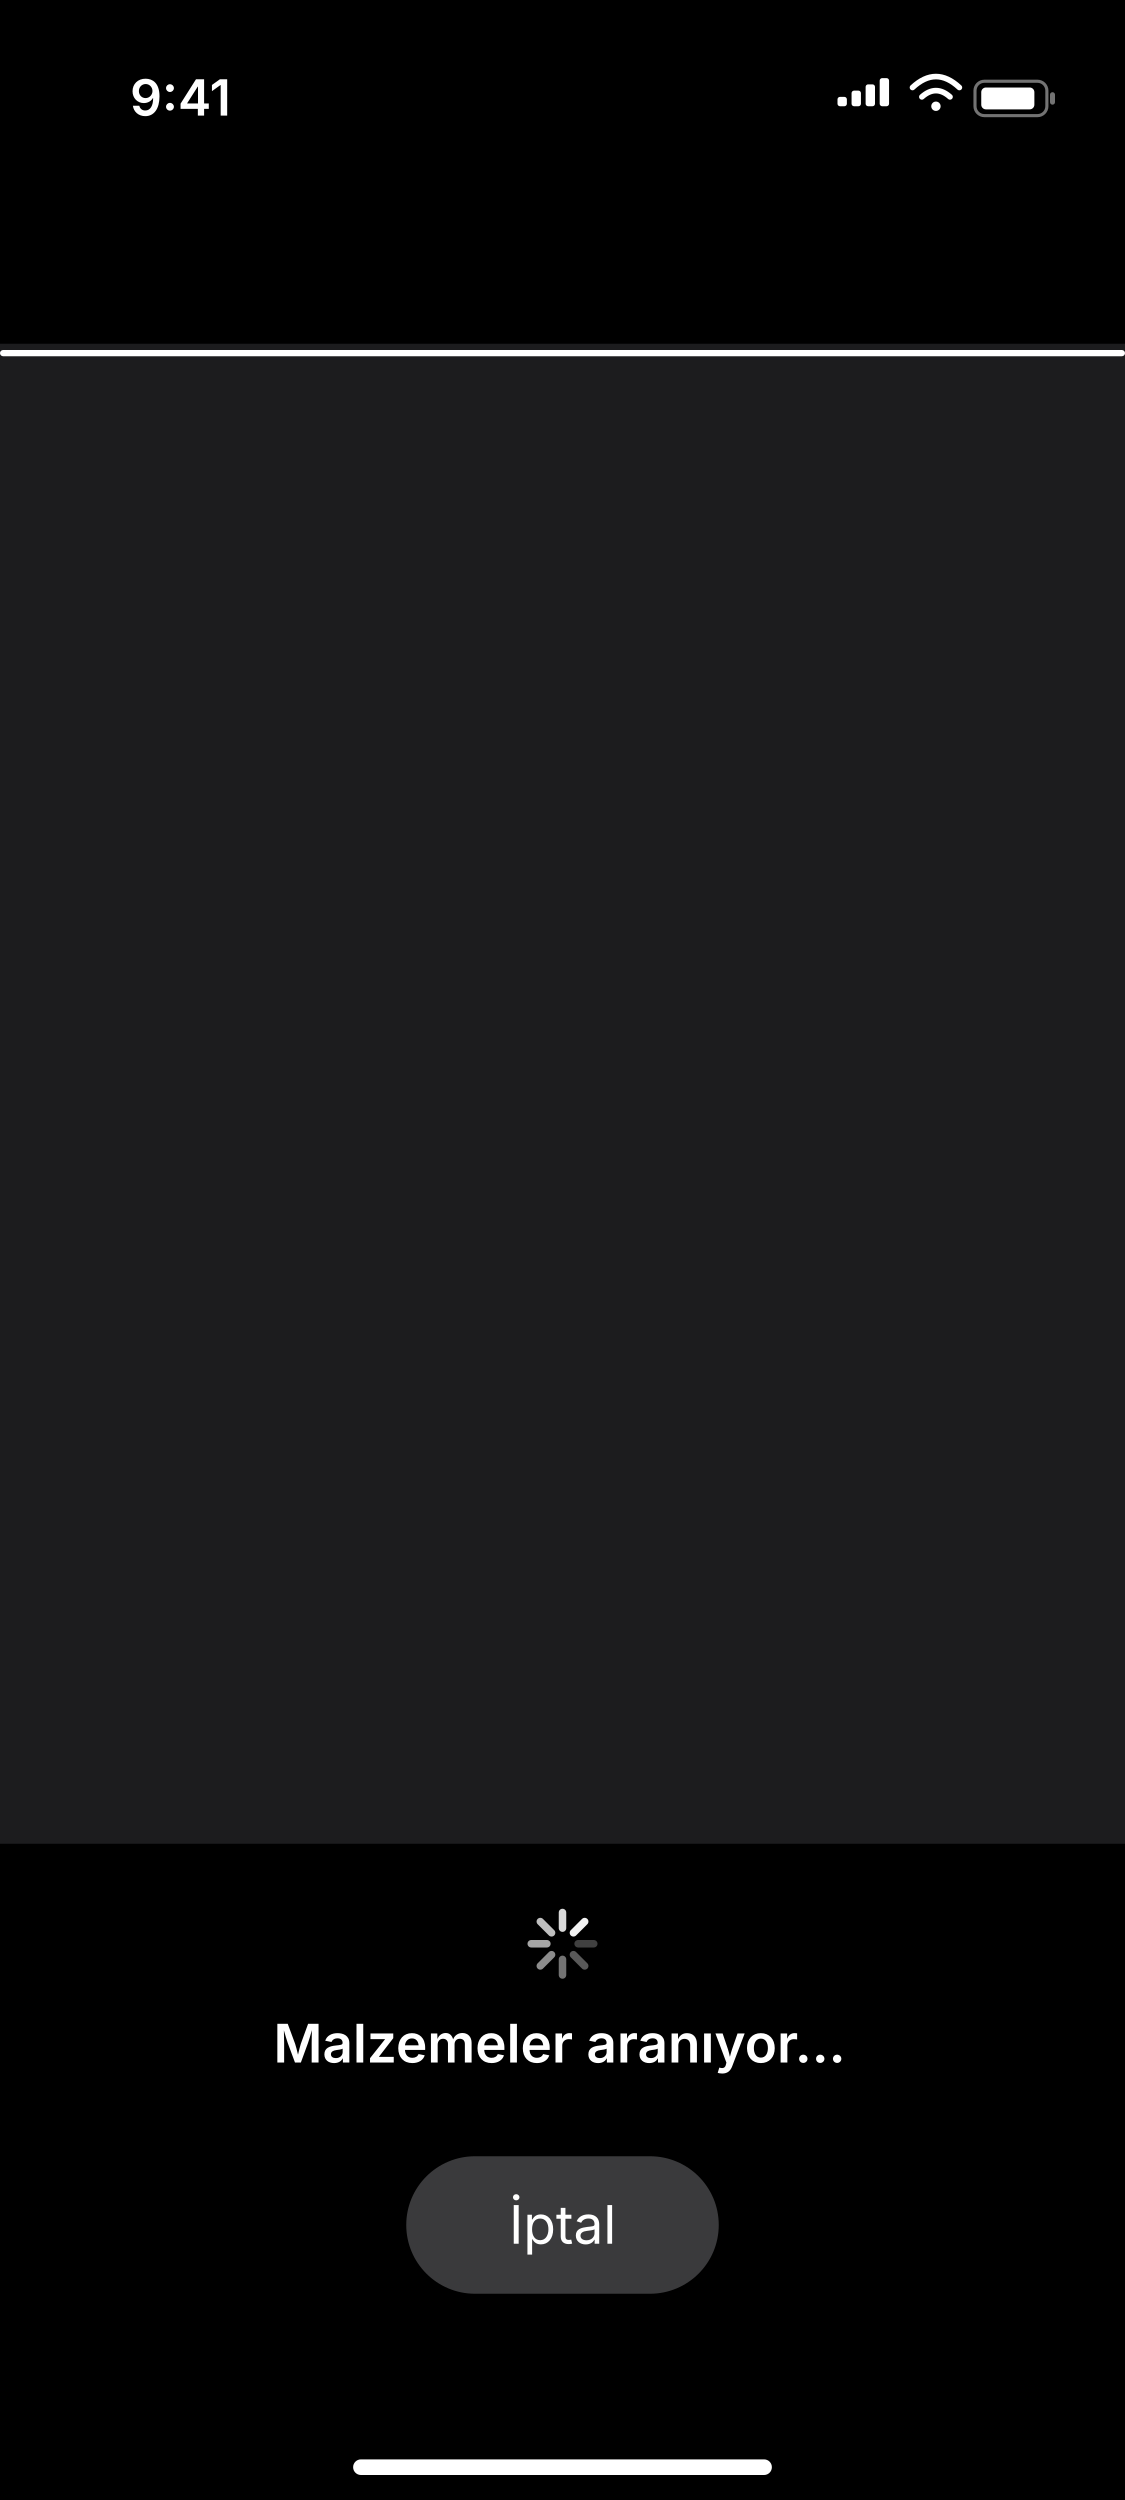
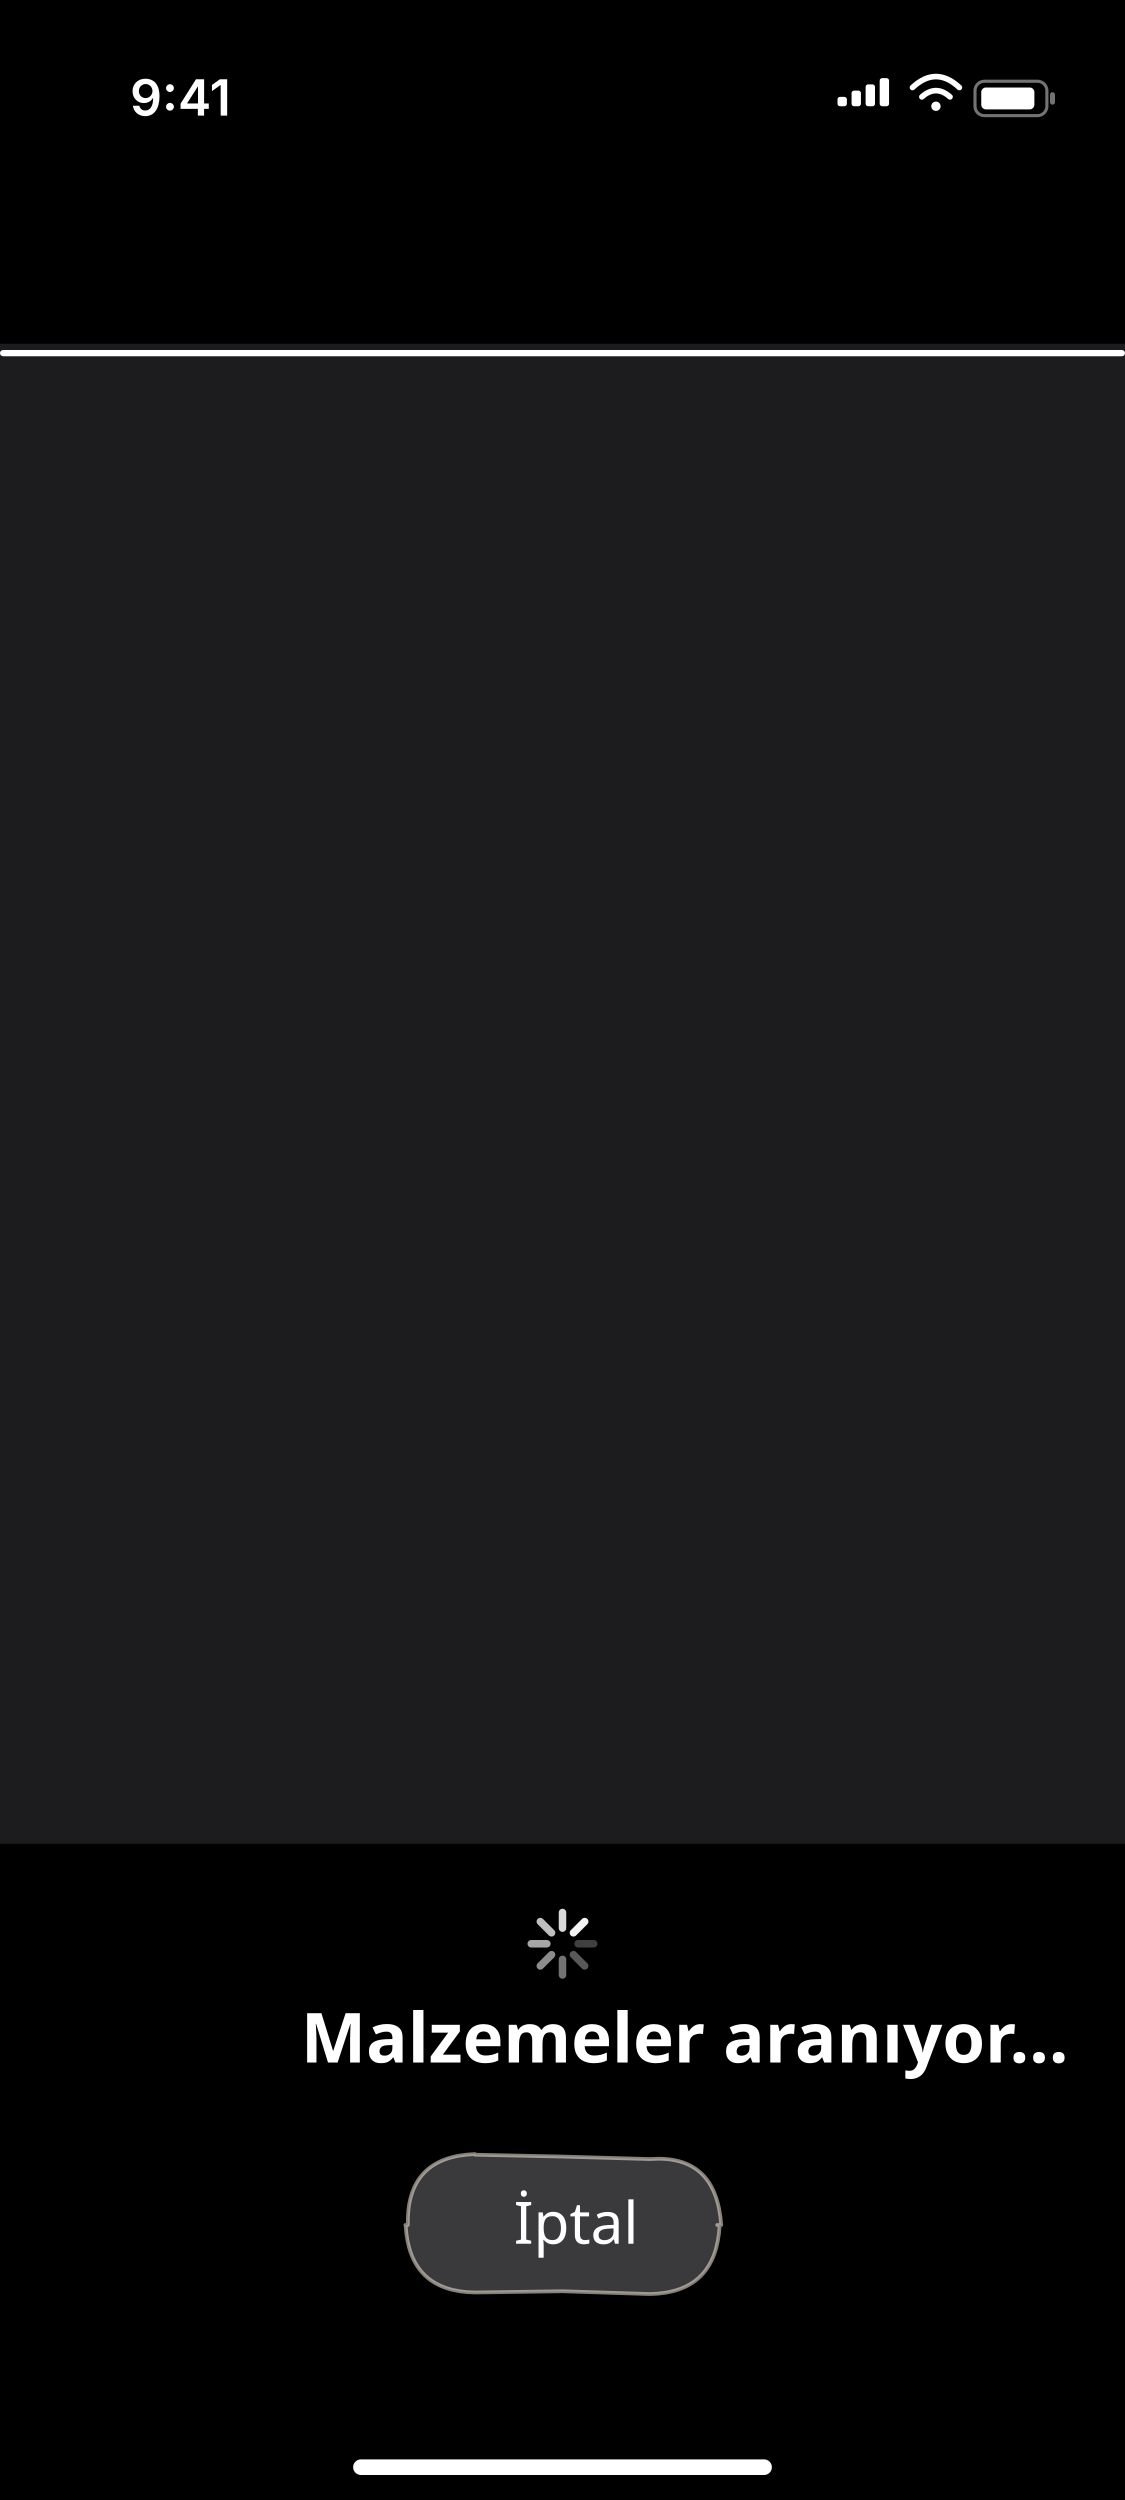
<svg xmlns="http://www.w3.org/2000/svg" width="360" height="800" viewBox="0 0 360 800">
-   <rect x="0" y="0" width="360" height="800" rx="0" fill="#000000" />
+   <rect x="0" y="0" width="360" height="800" rx="0" fill="#1B1511" />
+   <g id="defter-cizgileri">
+     <line x1="0" y1="196" x2="360" y2="196" stroke="#251D17" stroke-width="1" />
+     <line x1="0" y1="224" x2="360" y2="224" stroke="#251D17" stroke-width="1" />
+     <line x1="0" y1="252" x2="360" y2="252" stroke="#251D17" stroke-width="1" />
+     <line x1="0" y1="280" x2="360" y2="280" stroke="#251D17" stroke-width="1" />
+     <line x1="0" y1="308" x2="360" y2="308" stroke="#251D17" stroke-width="1" />
+     <line x1="0" y1="336" x2="360" y2="336" stroke="#251D17" stroke-width="1" />
+     <line x1="0" y1="364" x2="360" y2="364" stroke="#251D17" stroke-width="1" />
+     <line x1="0" y1="392" x2="360" y2="392" stroke="#251D17" stroke-width="1" />
+     <line x1="0" y1="420" x2="360" y2="420" stroke="#251D17" stroke-width="1" />
+     <line x1="0" y1="448" x2="360" y2="448" stroke="#251D17" stroke-width="1" />
+     <line x1="0" y1="476" x2="360" y2="476" stroke="#251D17" stroke-width="1" />
+     <line x1="0" y1="504" x2="360" y2="504" stroke="#251D17" stroke-width="1" />
+     <line x1="0" y1="532" x2="360" y2="532" stroke="#251D17" stroke-width="1" />
+     <line x1="0" y1="560" x2="360" y2="560" stroke="#251D17" stroke-width="1" />
+     <line x1="0" y1="588" x2="360" y2="588" stroke="#251D17" stroke-width="1" />
+     <line x1="0" y1="616" x2="360" y2="616" stroke="#251D17" stroke-width="1" />
+     <line x1="0" y1="644" x2="360" y2="644" stroke="#251D17" stroke-width="1" />
+     <line x1="0" y1="672" x2="360" y2="672" stroke="#251D17" stroke-width="1" />
+     <line x1="0" y1="700" x2="360" y2="700" stroke="#251D17" stroke-width="1" />
+     <line x1="0" y1="728" x2="360" y2="728" stroke="#251D17" stroke-width="1" />
+     <line x1="0" y1="756" x2="360" y2="756" stroke="#251D17" stroke-width="1" />
+     <line x1="0" y1="784" x2="360" y2="784" stroke="#251D17" stroke-width="1" />
+   </g>
  <rect x="0" y="0" width="360" height="800" rx="0" fill="#000000" />
  <g id="durum-cubugu">
    <text x="41.6" y="37" font-family="Inter" font-size="16" font-weight="600" fill="#FFFFFF">9:41</text>
    <rect x="268.0" y="31" width="3" height="3" rx="0.8" fill="#FFFFFF" />
    <rect x="272.5" y="29" width="3" height="5" rx="0.8" fill="#FFFFFF" />
    <rect x="277.0" y="27" width="3" height="7" rx="0.8" fill="#FFFFFF" />
    <rect x="281.5" y="25" width="3" height="9" rx="0.8" fill="#FFFFFF" />
    <path d="M292 28 Q299.5 21 307 28 M295 31 Q299.5 27 304 31" fill="none" stroke="#FFFFFF" stroke-width="1.8" stroke-linecap="round" />
    <circle cx="299.5" cy="34" r="1.5" fill="#FFFFFF" />
    <rect x="312" y="26" width="23" height="11" rx="3" fill="none" stroke="#FFFFFF" stroke-opacity="0.45" />
    <rect x="314" y="28" width="17" height="7" rx="1.5" fill="#FFFFFF" />
    <rect x="336" y="29.5" width="1.6" height="4" rx="0.8" fill="#FFFFFF" fill-opacity="0.45" />
  </g>
  <rect id="kamera-onizleme" x="0" y="110" width="360" height="480" rx="0" fill="#1C1C1E" />
  <rect id="tarama-cizgisi" x="0" y="112" width="360" height="2" rx="1" fill="#FFFFFF" />
  <g id="etkinlik-gostergesi">
    <line x1="185.0" y1="622.0" x2="190.0" y2="622.0" stroke="#FFFFFF" stroke-width="2.4" stroke-linecap="round" stroke-opacity="0.25" />
    <line x1="183.5" y1="625.5" x2="187.1" y2="629.1" stroke="#FFFFFF" stroke-width="2.4" stroke-linecap="round" stroke-opacity="0.35" />
    <line x1="180.0" y1="627.0" x2="180.0" y2="632.0" stroke="#FFFFFF" stroke-width="2.4" stroke-linecap="round" stroke-opacity="0.45" />
    <line x1="176.5" y1="625.5" x2="172.9" y2="629.1" stroke="#FFFFFF" stroke-width="2.4" stroke-linecap="round" stroke-opacity="0.55" />
    <line x1="175.0" y1="622.0" x2="170.0" y2="622.0" stroke="#FFFFFF" stroke-width="2.4" stroke-linecap="round" stroke-opacity="0.65" />
    <line x1="176.5" y1="618.5" x2="172.9" y2="614.9" stroke="#FFFFFF" stroke-width="2.4" stroke-linecap="round" stroke-opacity="0.75" />
    <line x1="180.0" y1="617.0" x2="180.0" y2="612.0" stroke="#FFFFFF" stroke-width="2.4" stroke-linecap="round" stroke-opacity="0.85" />
    <line x1="183.5" y1="618.5" x2="187.1" y2="614.9" stroke="#FFFFFF" stroke-width="2.4" stroke-linecap="round" stroke-opacity="0.95" />
  </g>
-   <text x="87.5" y="660" font-family="Inter" font-size="17" font-weight="600" fill="#FFFFFF">Malzemeler aranıyor…</text>
+   <text x="96.3" y="660" font-family="Caveat" font-size="22.1" font-weight="700" fill="#FFFFFF">Malzemeler aranıyor…</text>
  <g id="btn-iptal">
-     <rect x="130" y="690" width="100" height="44" rx="22" fill="#3A3A3C" />
-     <text x="162.9" y="718" font-family="Inter" font-size="17" font-weight="400" fill="#FFFFFF">İptal</text>
+     <path d="M152.0 689.5 L180.0 690.1 L208.0 690.9 Q229.2 689.3 230.8 712.0 L229.5 712.0 L230.3 712.0 Q229.2 733.7 208.0 734.1 L180.0 733.2 L152.0 733.6 Q130.9 733.3 129.8 712.0 L129.7 712.0 L130.5 712.0 Q130.0 690.1 152.0 689.3Z" fill="#3A3A3C" stroke="#F7EBDD" stroke-opacity="0.55" stroke-width="1.2" stroke-linejoin="round" />
+     <text x="164.4" y="718" font-family="Patrick Hand" font-size="18.7" font-weight="400" fill="#FFFFFF">İptal</text>
  </g>
  <rect id="ana-ekran-cubugu" x="113" y="787" width="134" height="5" rx="2.5" fill="#FFFFFF" />
</svg>
